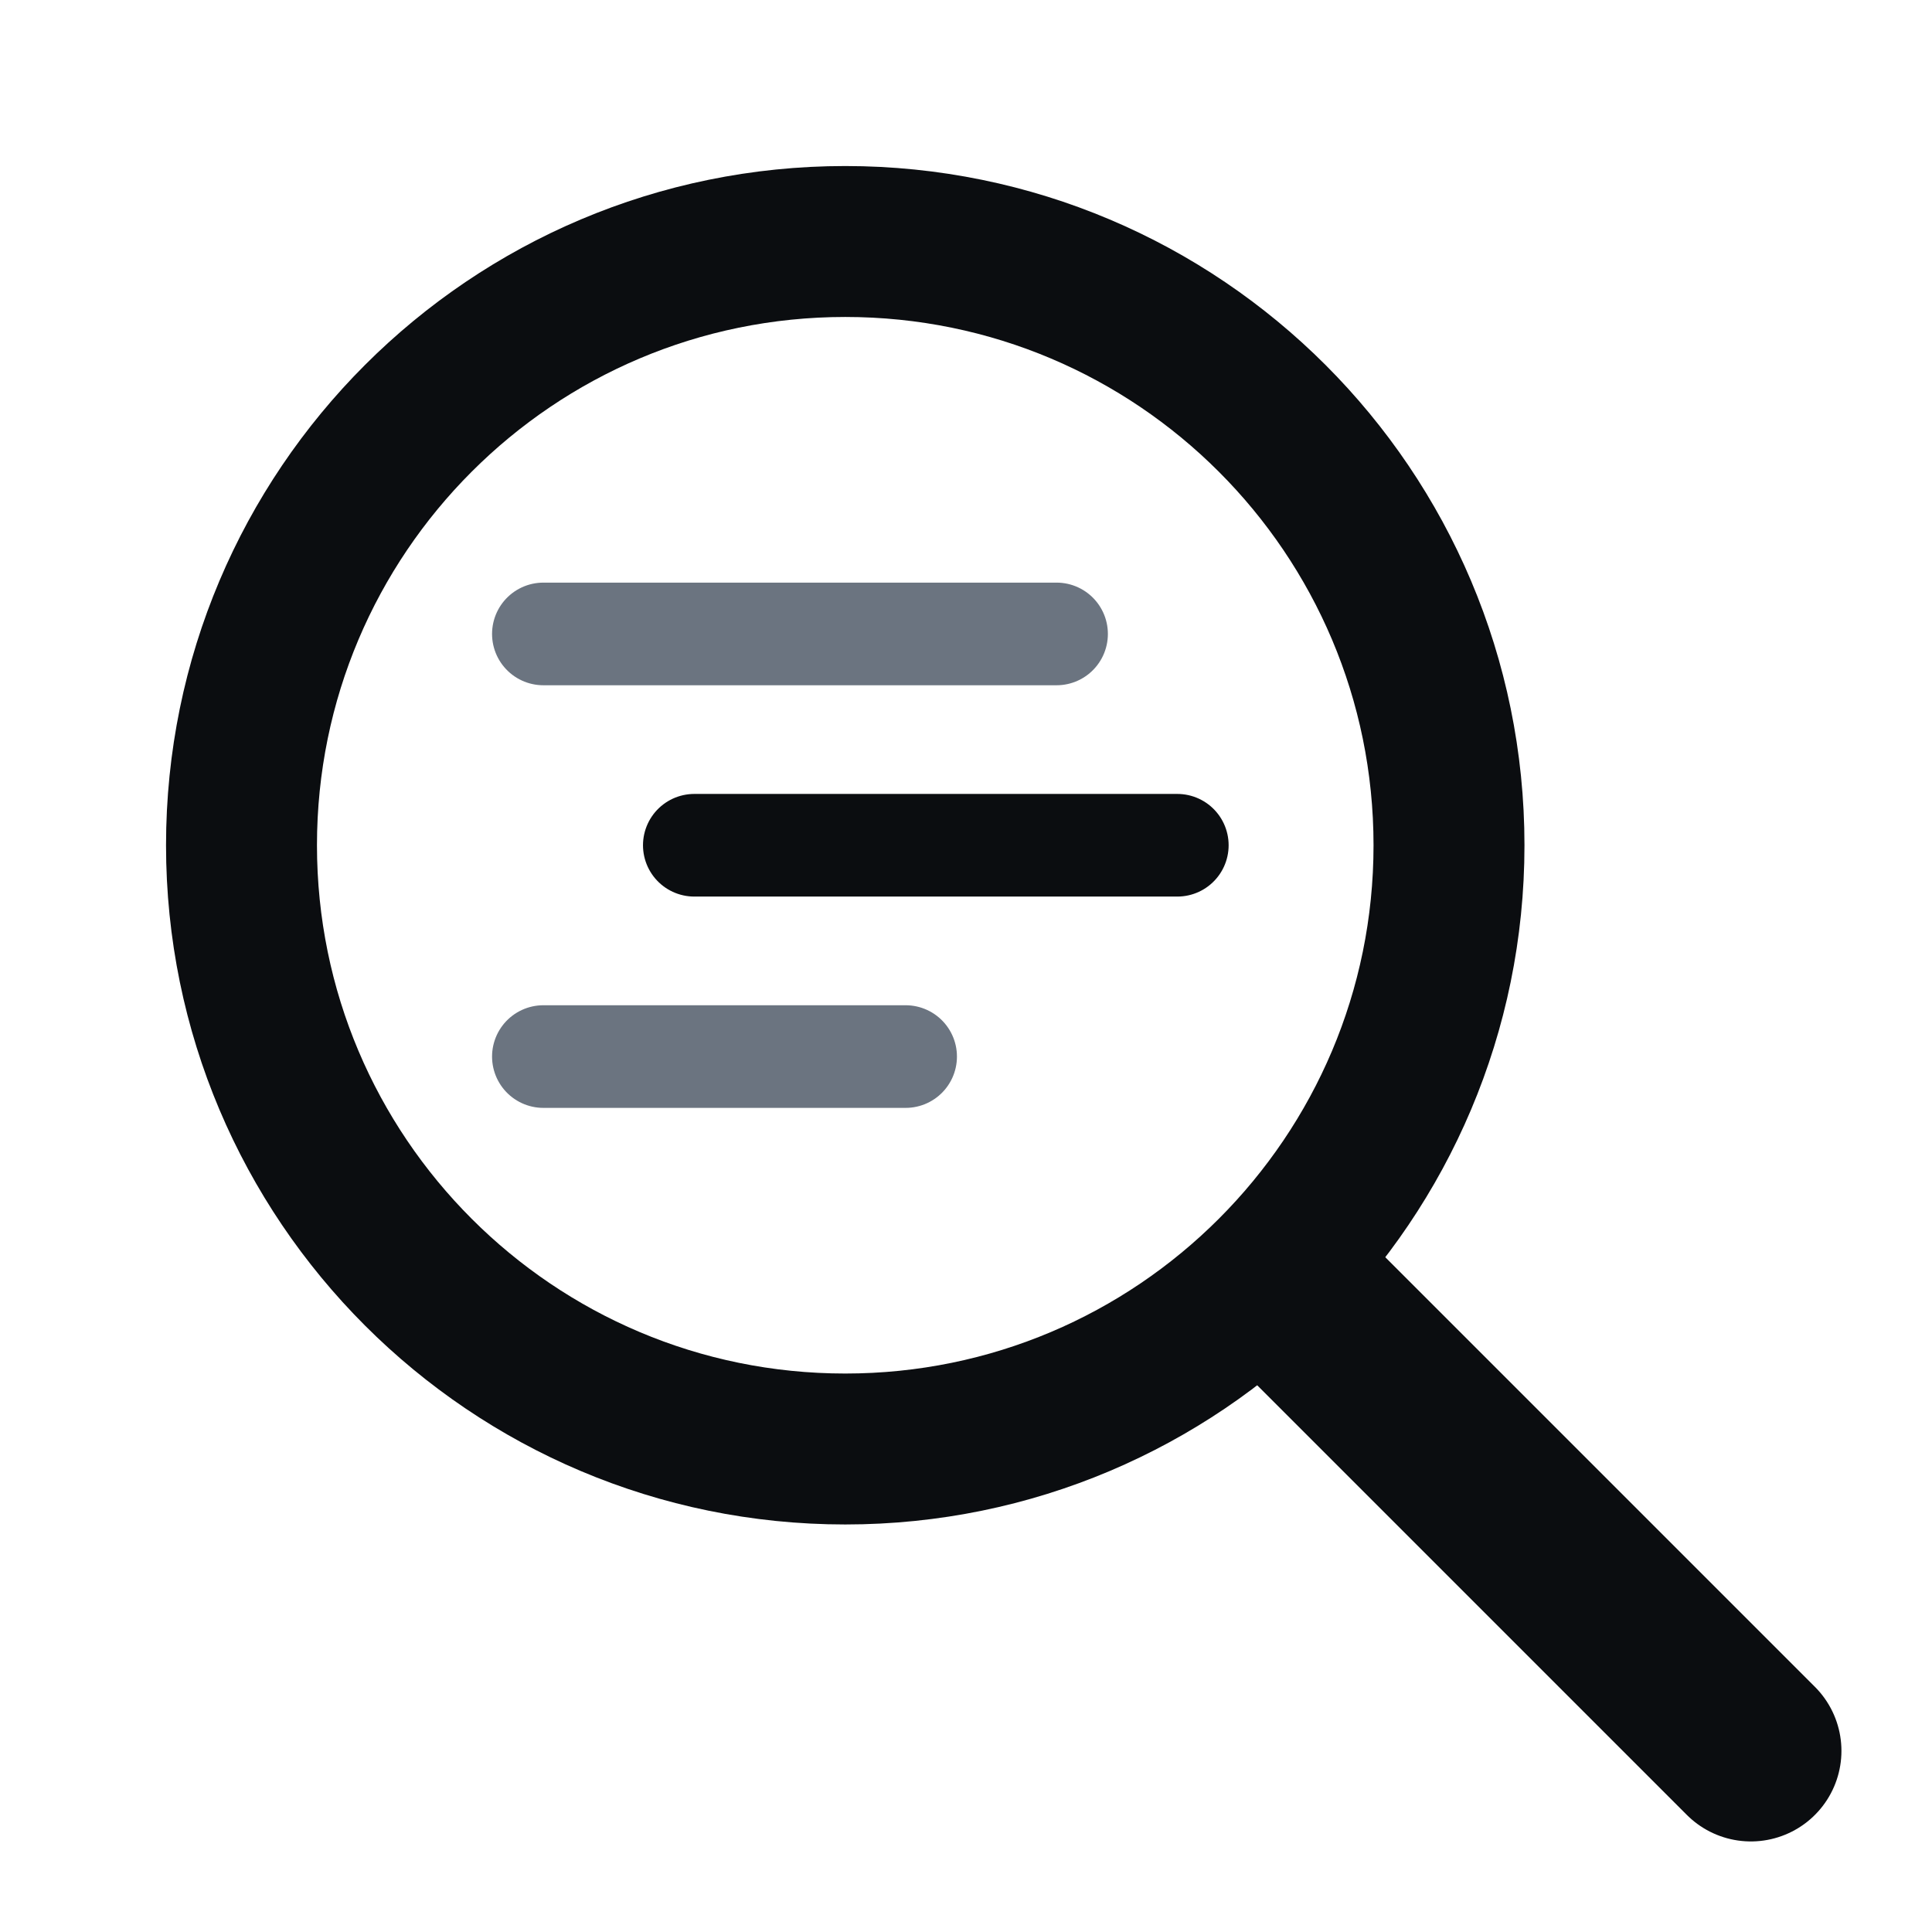
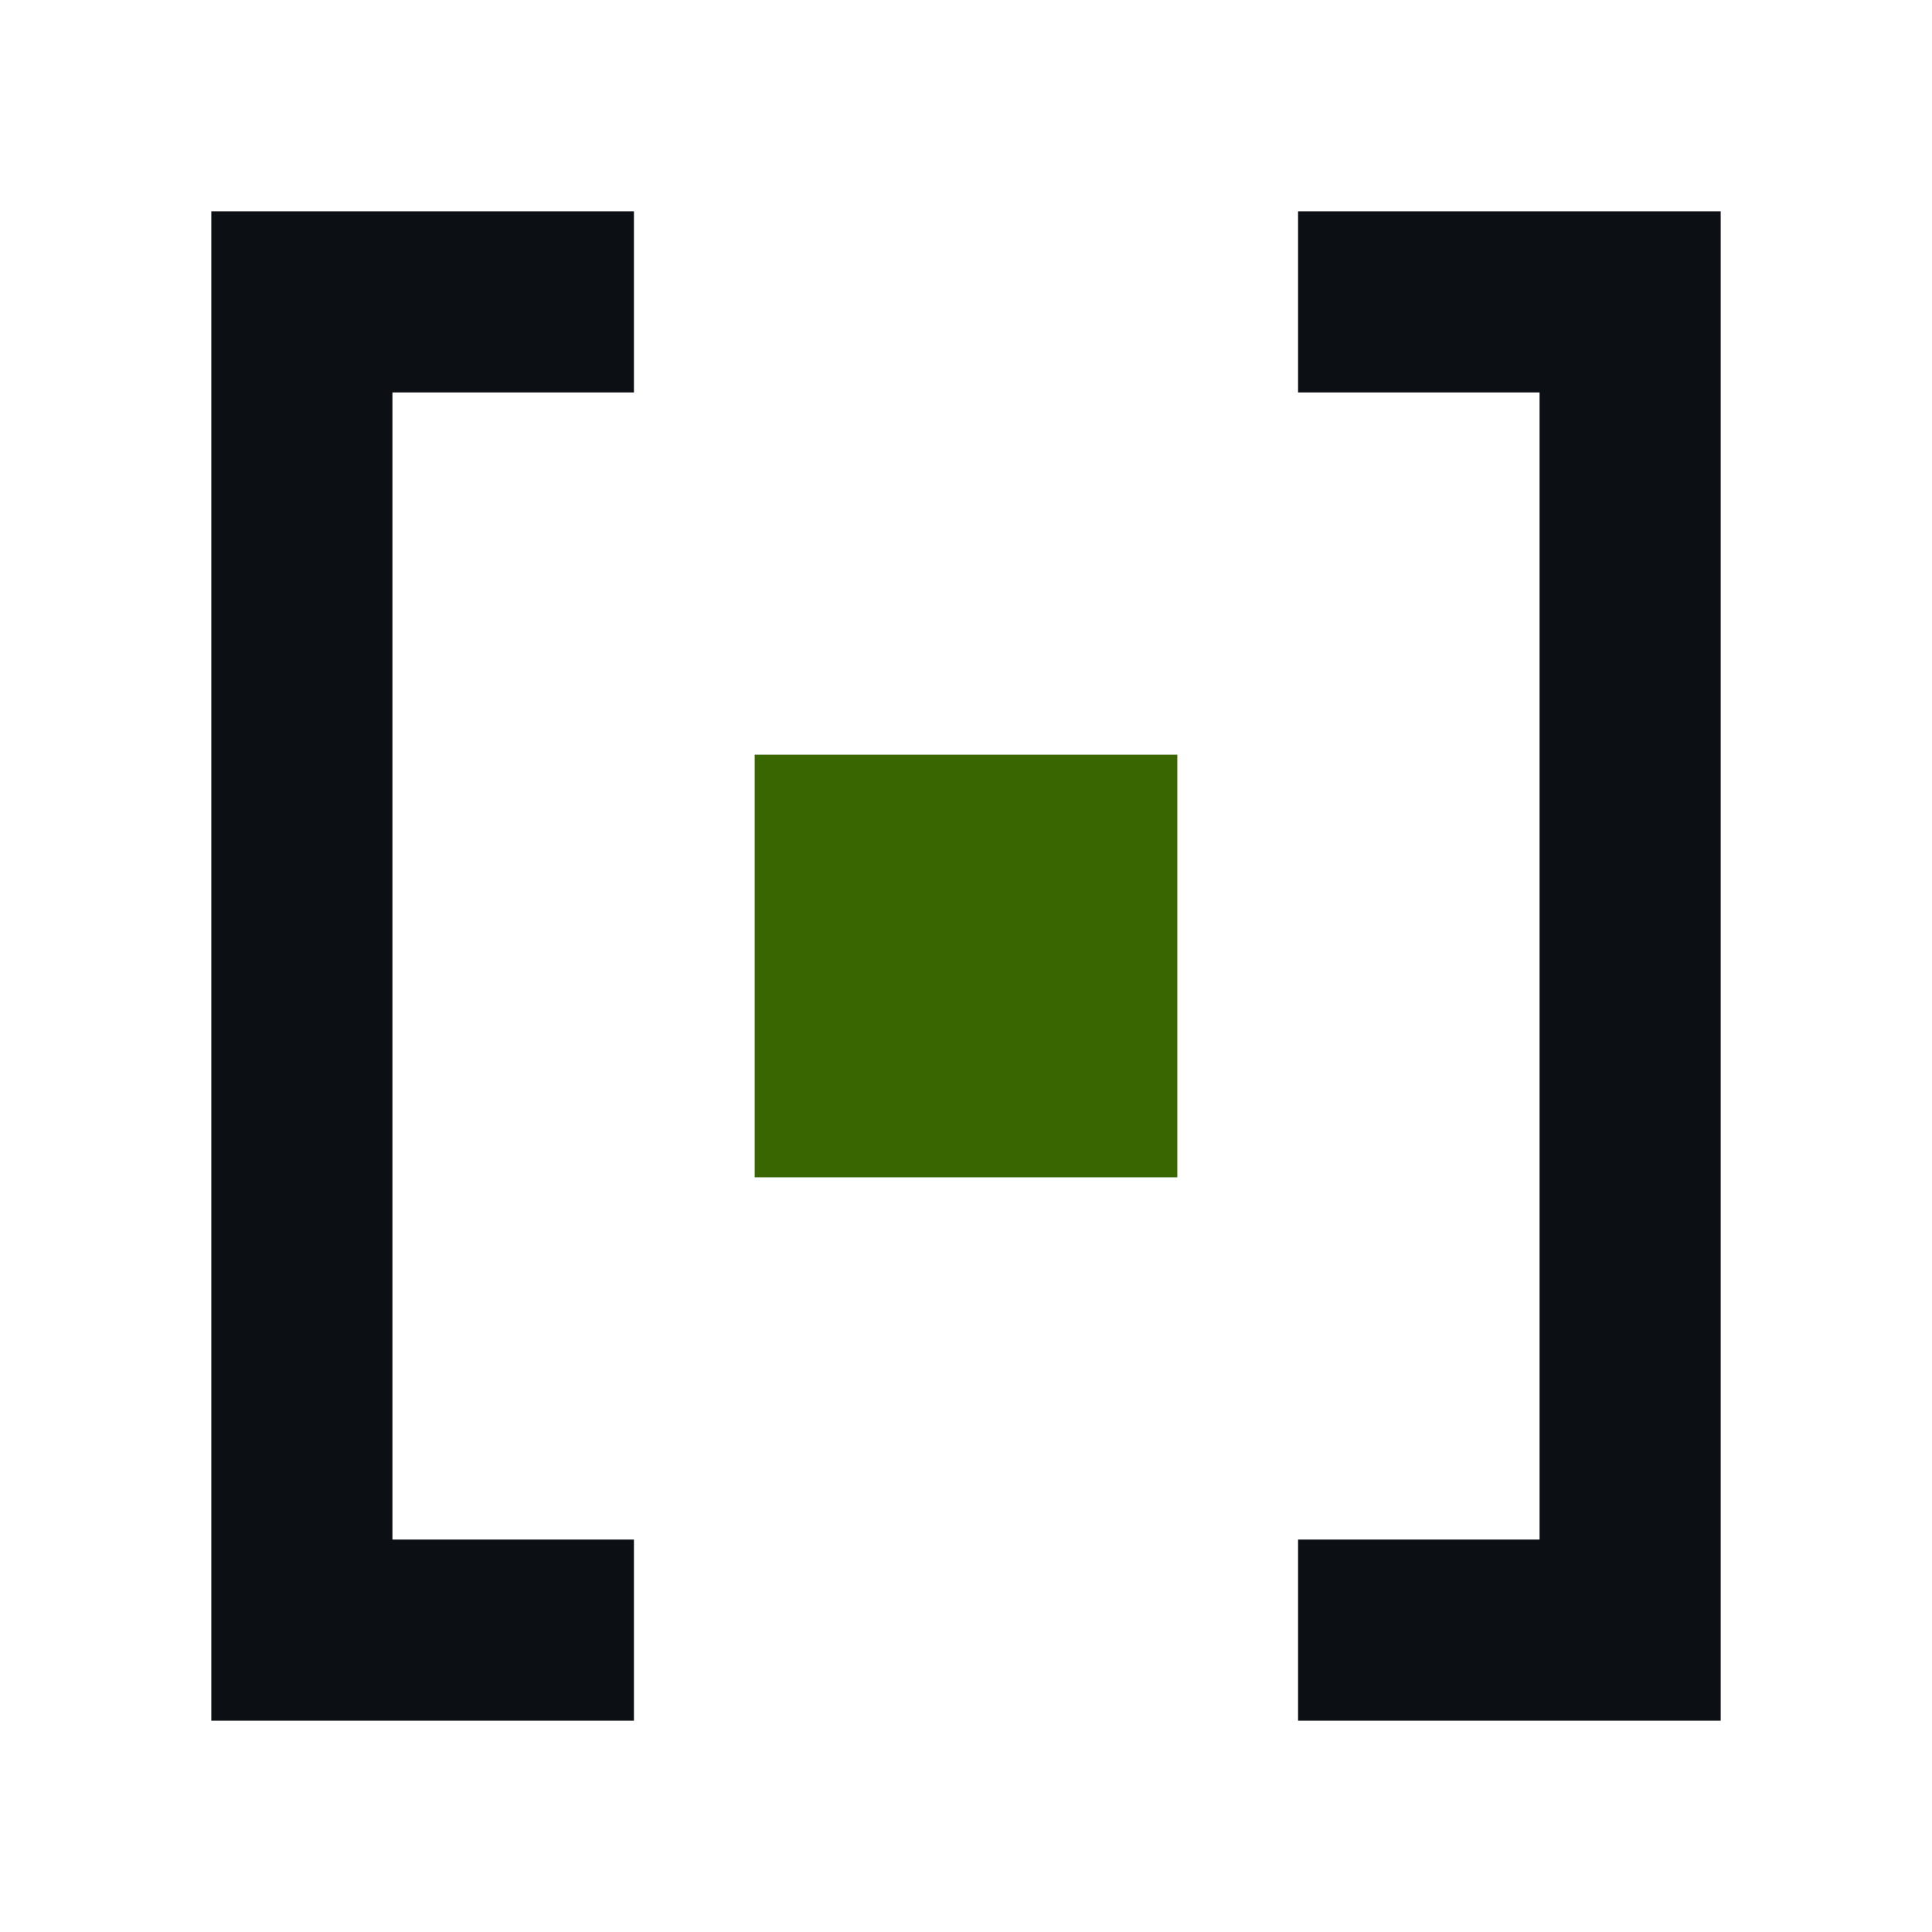
<svg xmlns="http://www.w3.org/2000/svg" viewBox="0 0 64 64" width="64" height="64">
-   <g transform="translate(0 0) scale(1)" fill="none" stroke-linecap="round">
-     <circle cx="28" cy="28" r="20" stroke="#0B0D10" stroke-width="5" />
-     <path d="M43 43L58 58" stroke="#0B0D10" stroke-width="6" />
-     <path d="M18 21H35" stroke="#6B7480" stroke-width="3.4" />
-     <path d="M23 28H39" stroke="#0B0D10" stroke-width="3.4" />
-     <path d="M18 35H30" stroke="#6B7480" stroke-width="3.4" />
+   <g transform="translate(0 0) scale(1)">
+     <path d="M18 10H10V54H18M46 10H54V54H46" fill="none" stroke="#0C0F14" stroke-width="6" stroke-linecap="square" stroke-linejoin="miter" />
+     <rect x="25" y="25" width="14" height="14" fill="#3A6600" />
  </g>
</svg>
